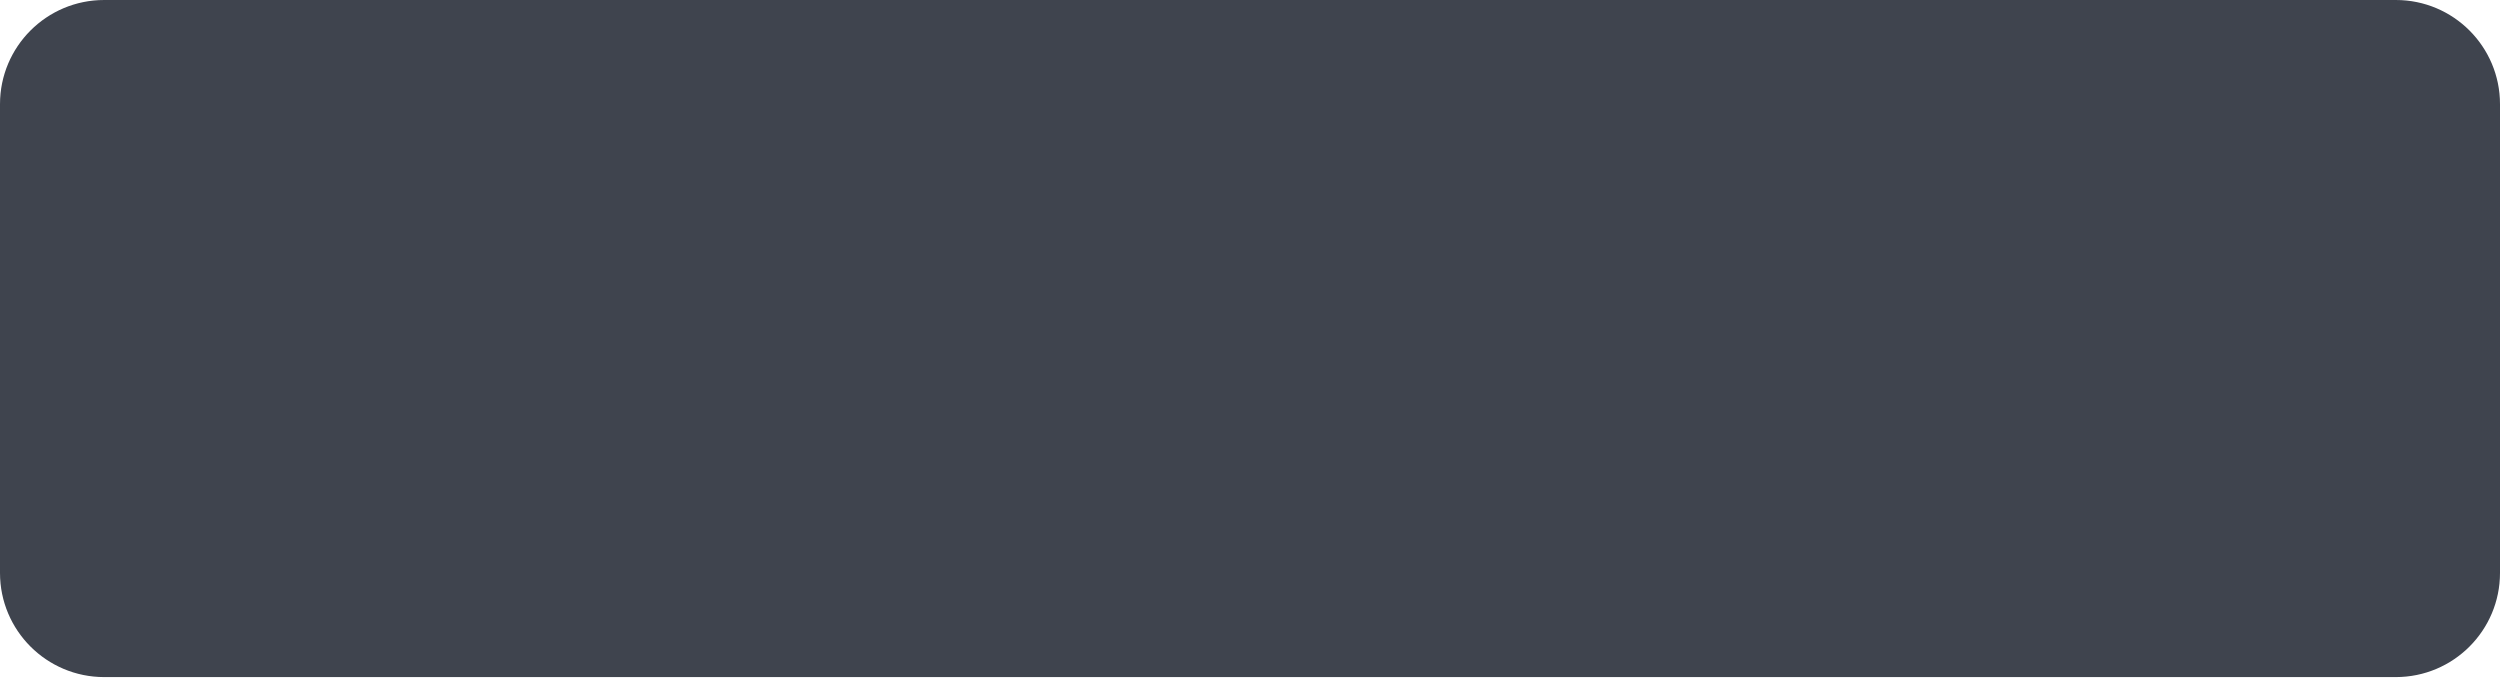
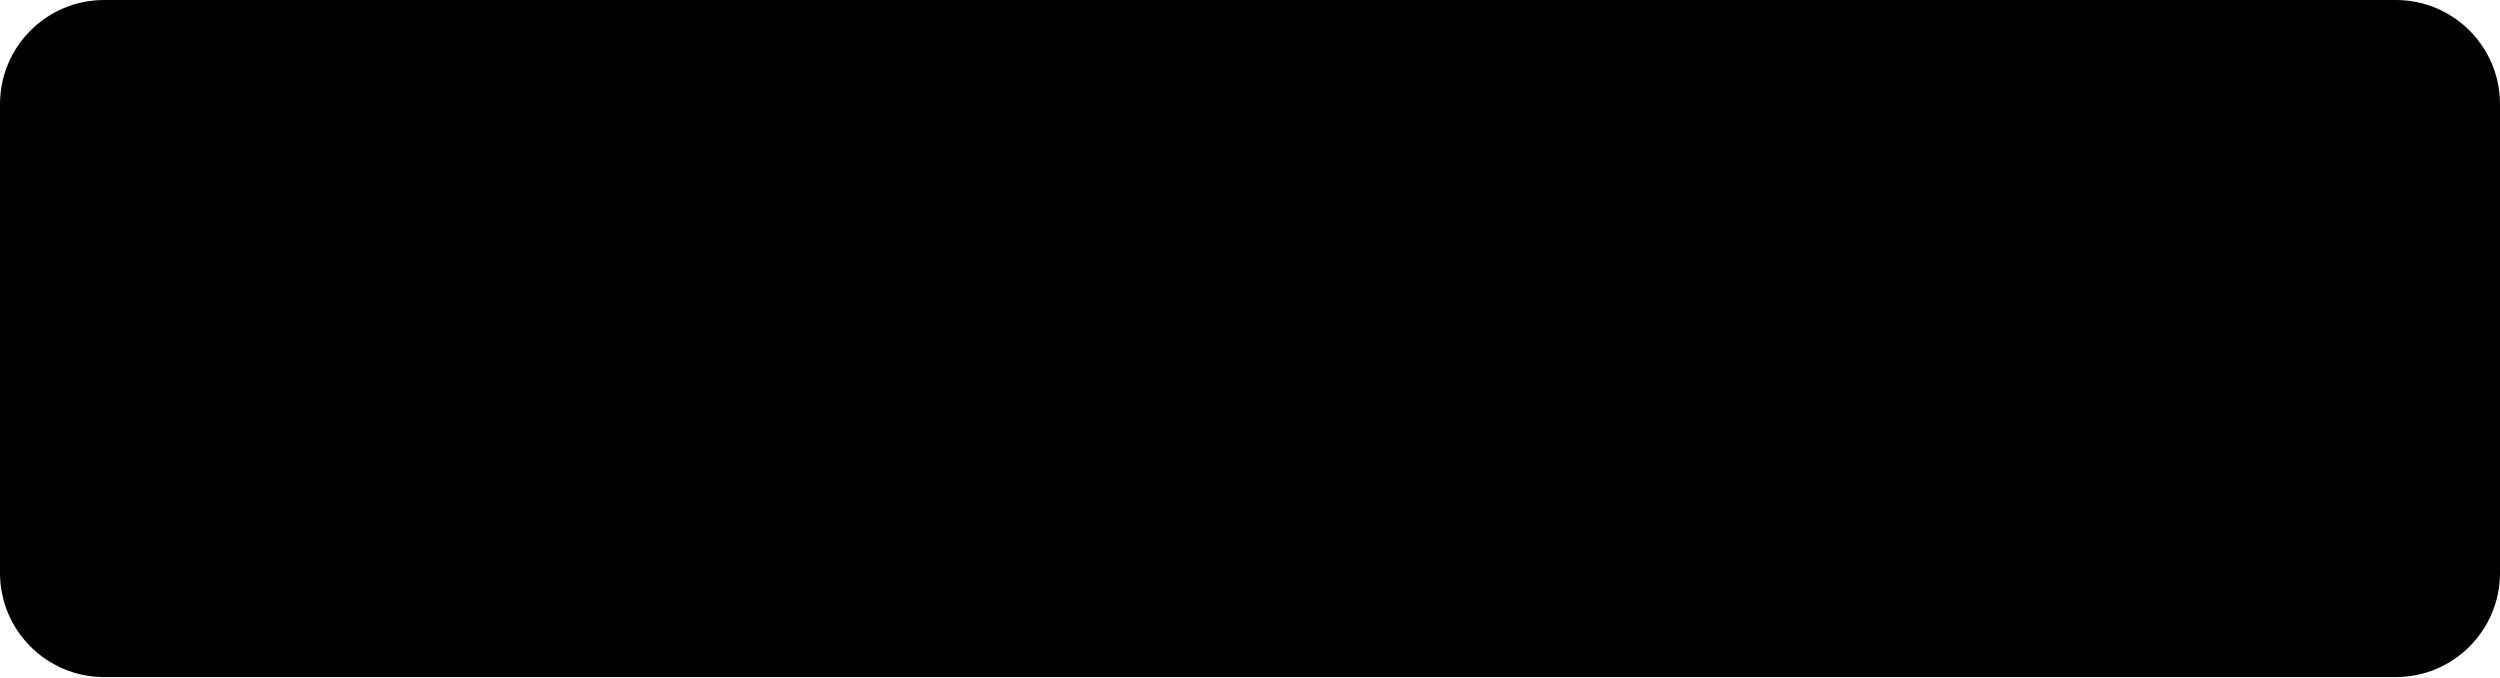
<svg xmlns="http://www.w3.org/2000/svg" id="svg4306" width="48" height="13" version="1.1" style="enable-background:new">
  <defs id="defs29">
    </defs>
  <g id="active-center">
-     <path id="rect4175" width="48" height="13" x="0" y="0" style="opacity:1;fill:#3a3f4a;fill-opacity:0.969;fill-rule:nonzero;stroke:none;stroke-width:2;stroke-linecap:round;stroke-linejoin:round;stroke-miterlimit:4;stroke-dasharray:none;stroke-opacity:1" d="m 2,0 h 44 a 2,2 45 0 1 2,2 v 9 a 2,2 135 0 1 -2,2 H 2 A 2,2 45 0 1 0,11 V 2 A 2,2 135 0 1 2,0 Z" />
+     <path id="rect4175" width="48" height="13" x="0" y="0" style="opacity:1;fill:{{palettes.primary._40.hex}};fill-opacity:1;fill-rule:nonzero;stroke:none;stroke-width:2;stroke-linecap:round;stroke-linejoin:round;stroke-miterlimit:4;stroke-dasharray:none;stroke-opacity:1" d="m 2,0 h 44 a 2,2 45 0 1 2,2 v 9 a 2,2 135 0 1 -2,2 H 2 A 2,2 45 0 1 0,11 V 2 A 2,2 135 0 1 2,0 Z" />
  </g>
  <g id="hover-center" transform="translate(-22,-42)">
-     <path id="rect4175-75" width="48" height="13" x="0" y="0" style="opacity:0.9;fill:#3a3f4a;fill-opacity:0.969;fill-rule:nonzero;stroke:none;stroke-width:2;stroke-linecap:round;stroke-linejoin:round;stroke-miterlimit:4;stroke-dasharray:none;stroke-opacity:1;enable-background:new" d="m 2,0 h 44 a 2,2 45 0 1 2,2 v 9 a 2,2 135 0 1 -2,2 H 2 A 2,2 45 0 1 0,11 V 2 A 2,2 135 0 1 2,0 Z" transform="translate(74,42)" />
-     <g id="g3" transform="matrix(1.500215,0,0,1.548411,-45.722,-29.16242)">
-       <rect style="enable-background:new;fill:#d5d5d5;fill-opacity:1;stroke-width:0.567;stroke-linecap:square;stroke-linejoin:round" id="rect1" width="7.481" height="1.966" x="72.512" y="5.518" transform="matrix(0.6665714,0,0,0.6458232,45.14154,45.95834)" />
+     <path id="rect4175-75" width="48" height="13" x="0" y="0" style="fill:{{palettes.primary._40.hex}};fill-opacity:1;fill-rule:nonzero;stroke:none;stroke-width:2;stroke-linecap:round;stroke-linejoin:round;stroke-miterlimit:4;stroke-dasharray:none;stroke-opacity:1;enable-background:new;opacity:0.9" d="m 2,0 h 44 a 2,2 45 0 1 2,2 v 9 a 2,2 135 0 1 -2,2 H 2 A 2,2 45 0 1 0,11 V 2 A 2,2 135 0 1 2,0 Z" transform="translate(74,42)" />
+     <g id="g3" transform="matrix(1.414214,0,0,1.403544,-37.55232,-19.56303)">
+       <rect style="opacity:1;fill:#d5d5d5;fill-opacity:1;stroke-width:0.5;stroke-linecap:square;stroke-linejoin:round;enable-background:new" id="rect2" width="1" height="7" x="-57.069" y="43.876" transform="rotate(-135,19.69849,16.44365)" />
+       <rect style="opacity:1;fill:#d5d5d5;fill-opacity:1;stroke-width:0.5;stroke-linecap:square;stroke-linejoin:round;enable-background:new" id="rect3" width="1" height="7" x="47.451" y="52.582" transform="rotate(-44.41528,62.43932,-5.944404)" />
    </g>
  </g>
-   <g id="pressed-center" transform="translate(-26,-42)">
-     <path id="rect4175-75-6" width="48" height="13" x="0" y="0" style="opacity:0.9;fill:#3a3f4a;fill-opacity:0.969;fill-rule:nonzero;stroke:none;stroke-width:2;stroke-linecap:round;stroke-linejoin:round;stroke-miterlimit:4;stroke-dasharray:none;stroke-opacity:1;enable-background:new" d="m 2,0 h 44 a 2,2 45 0 1 2,2 v 9 a 2,2 135 0 1 -2,2 H 2 A 2,2 45 0 1 0,11 V 2 A 2,2 135 0 1 2,0 Z" transform="translate(127,42)" />
-     <g id="g3-2" transform="matrix(1.500215,0,0,1.548411,6.889215,-29.16236)" style="enable-background:new">
-       <rect style="fill:#d5d5d5;fill-opacity:1;stroke-width:0.372;stroke-linecap:square;stroke-linejoin:round;enable-background:new" id="rect1-6" width="4.986" height="1.27" x="93.485" y="49.505" />
+   <g id="pressed-center" transform="translate(-22,-42)">
+     <path id="rect4175-75-6" width="48" height="13" x="0" y="0" style="opacity:0.9;fill:{{palettes.primary._40.hex}};fill-opacity:0.902;fill-rule:nonzero;stroke:none;stroke-width:2;stroke-linecap:round;stroke-linejoin:round;stroke-miterlimit:4;stroke-dasharray:none;stroke-opacity:1;enable-background:new" d="m 2,0 h 44 a 2,2 45 0 1 2,2 v 9 a 2,2 135 0 1 -2,2 H 2 A 2,2 45 0 1 0,11 V 2 A 2,2 135 0 1 2,0 Z" transform="translate(126.4949,41.52131)" />
+     <g id="g3-2" transform="matrix(1.414214,0,0,1.403544,14.9426,-20.04171)" style="enable-background:new">
+       <rect style="opacity:1;fill:#d5d5d5;fill-opacity:1;stroke-width:0.5;stroke-linecap:square;stroke-linejoin:round;enable-background:new" id="rect2-9" width="1" height="7" x="-57.069" y="43.876" transform="rotate(-135,19.69849,16.44365)" />
+       <rect style="opacity:1;fill:#d5d5d5;fill-opacity:1;stroke-width:0.5;stroke-linecap:square;stroke-linejoin:round;enable-background:new" id="rect3-1" width="1" height="7" x="47.451" y="52.582" transform="rotate(-44.41528,62.43932,-5.944404)" />
    </g>
  </g>
  <g id="inactive-center" transform="translate(48.41406,-43)" style="opacity:0.3">
    <path id="rect4175-75-6-0" width="48" height="13" x="0" y="0" style="opacity:0.9;fill:#767676;fill-opacity:1;fill-rule:nonzero;stroke:none;stroke-width:2;stroke-linecap:round;stroke-linejoin:round;stroke-miterlimit:4;stroke-dasharray:none;stroke-opacity:1;enable-background:new" d="m 2,0 h 44 a 2,2 45 0 1 2,2 v 9 a 2,2 135 0 1 -2,2 H 2 A 2,2 45 0 1 0,11 V 2 A 2,2 135 0 1 2,0 Z" transform="translate(55.33594,23)" />
  </g>
  <g style="opacity:0.3" transform="translate(27,-58)" id="deactivated-center">
    <path id="rect4175-75-6-0-6" width="48" height="13" x="0" y="0" style="opacity:0.9;fill:#767676;fill-opacity:1;fill-rule:nonzero;stroke:none;stroke-width:2;stroke-linecap:round;stroke-linejoin:round;stroke-miterlimit:4;stroke-dasharray:none;stroke-opacity:1;enable-background:new" d="m 2,0 h 44 a 2,2 45 0 1 2,2 v 9 a 2,2 135 0 1 -2,2 H 2 A 2,2 45 0 1 0,11 V 2 A 2,2 135 0 1 2,0 Z" transform="translate(24,38)" />
  </g>
</svg>
